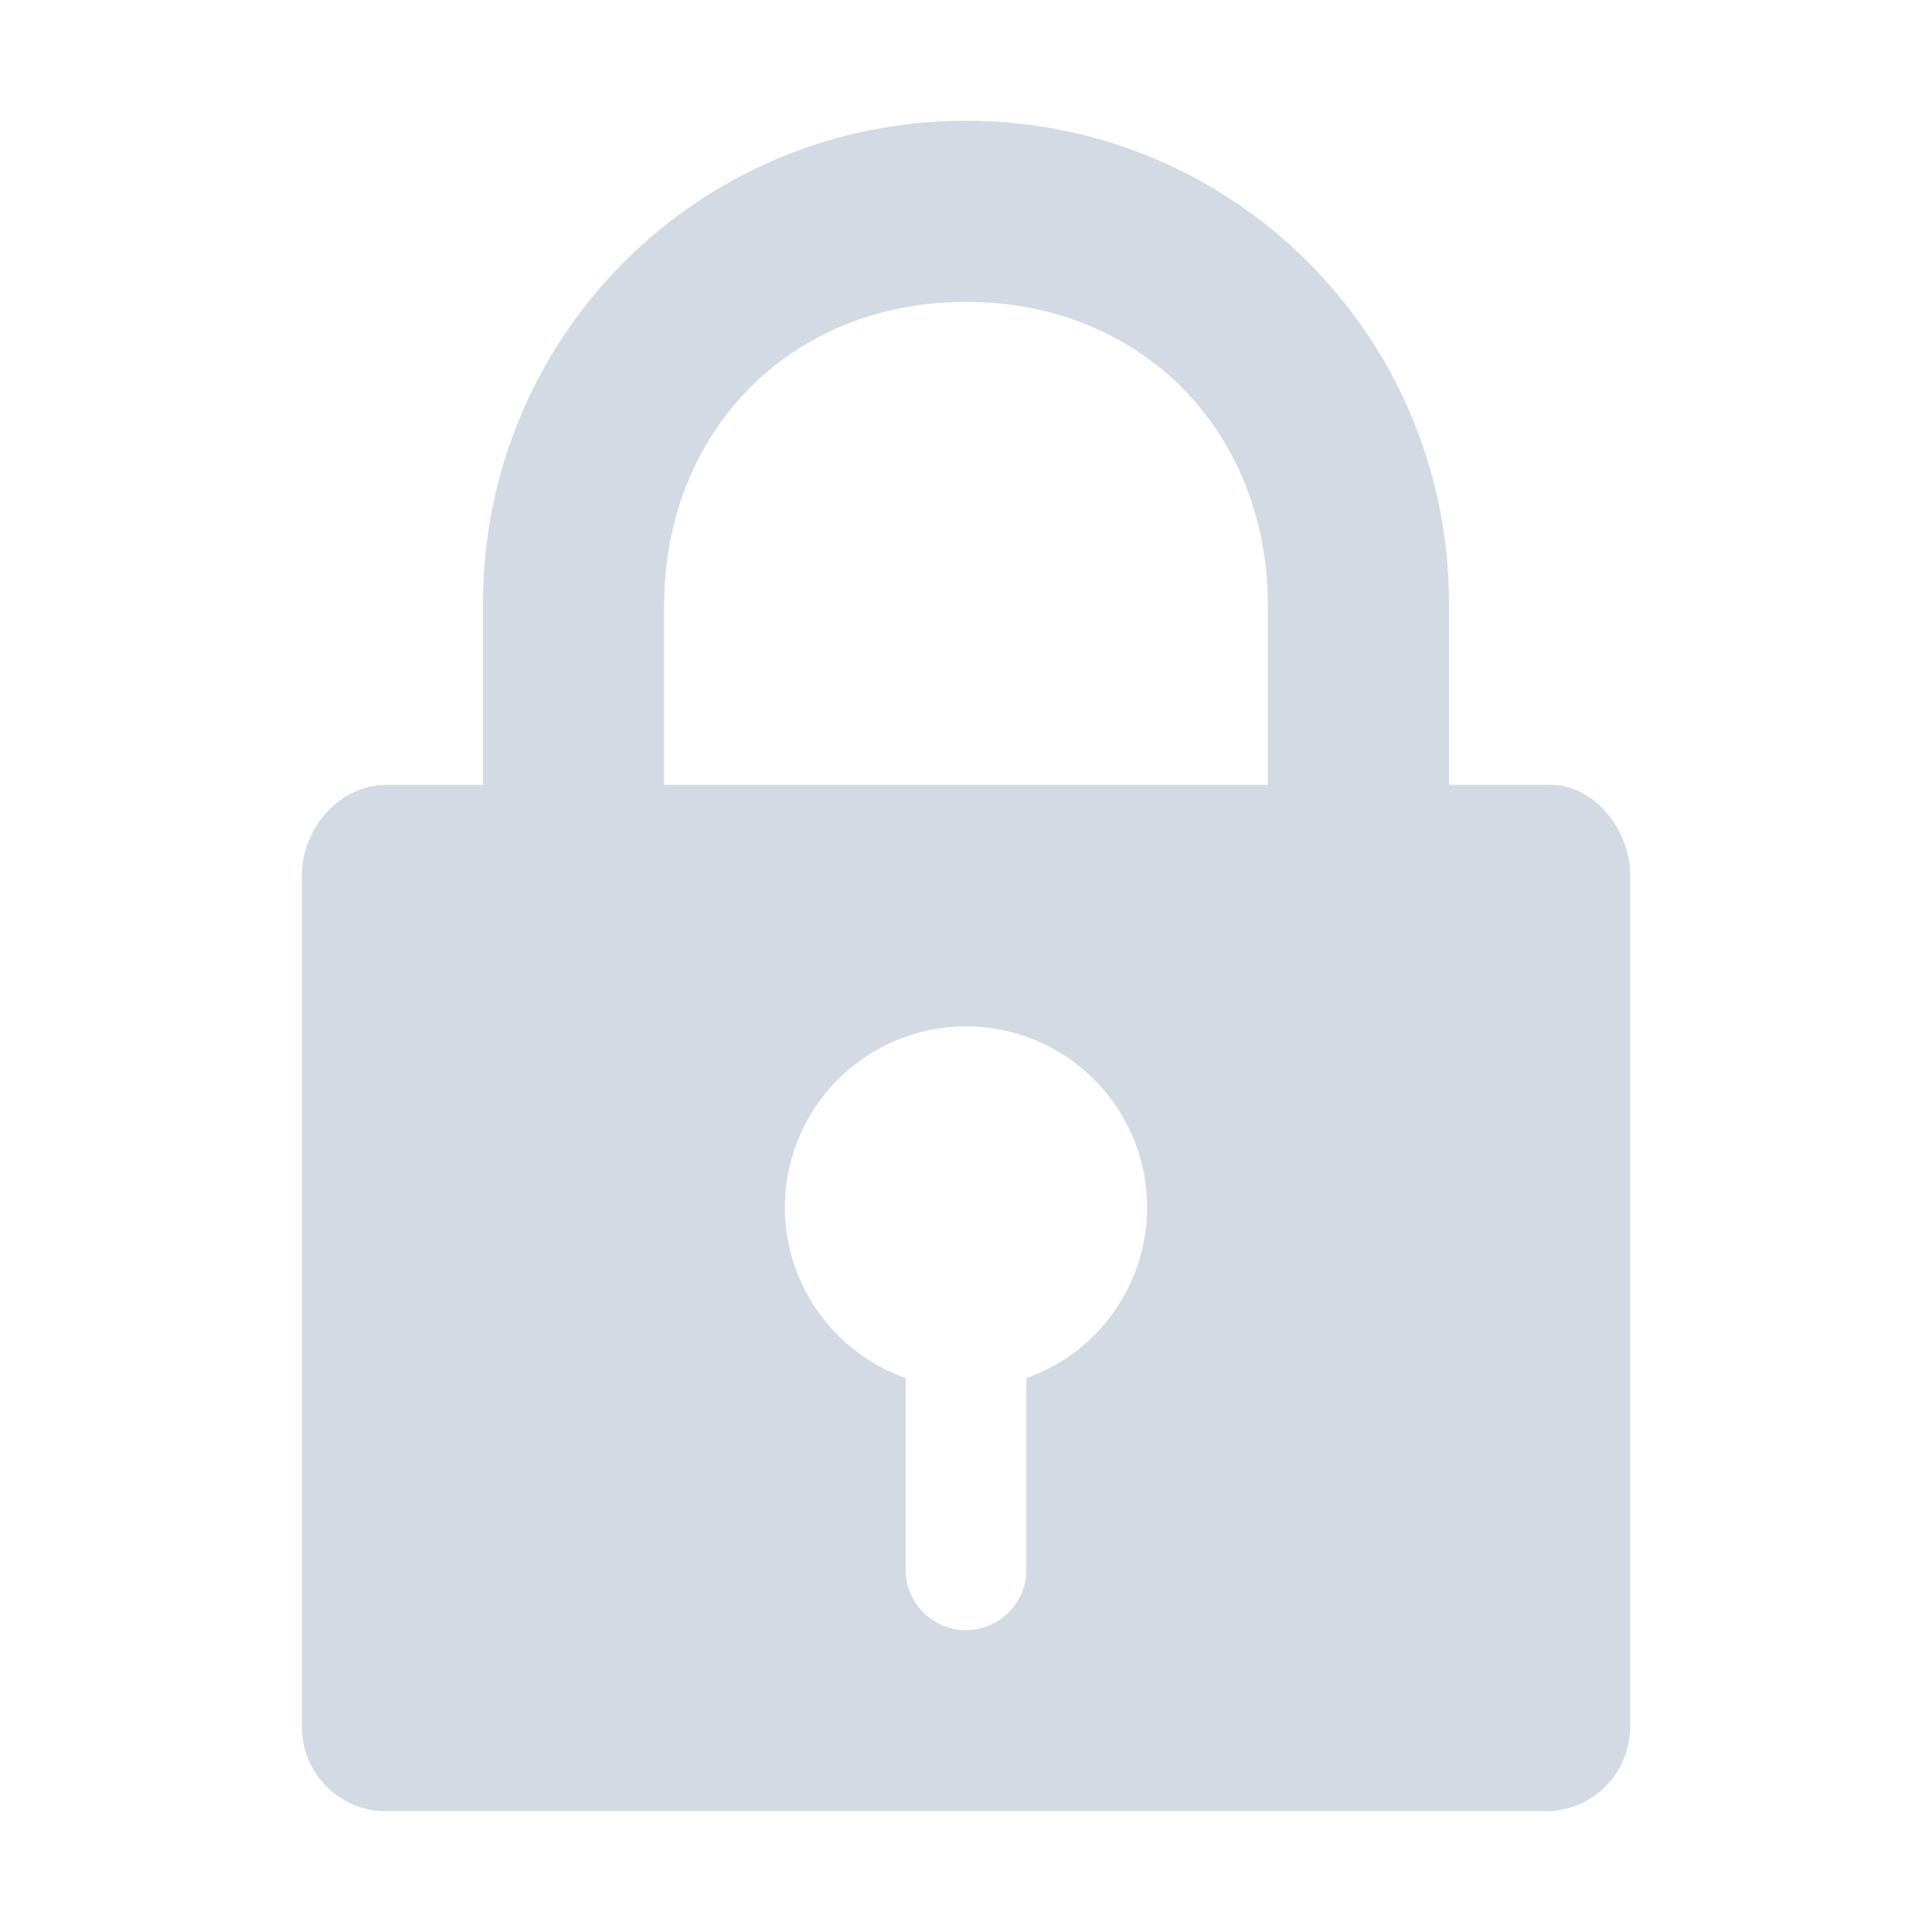
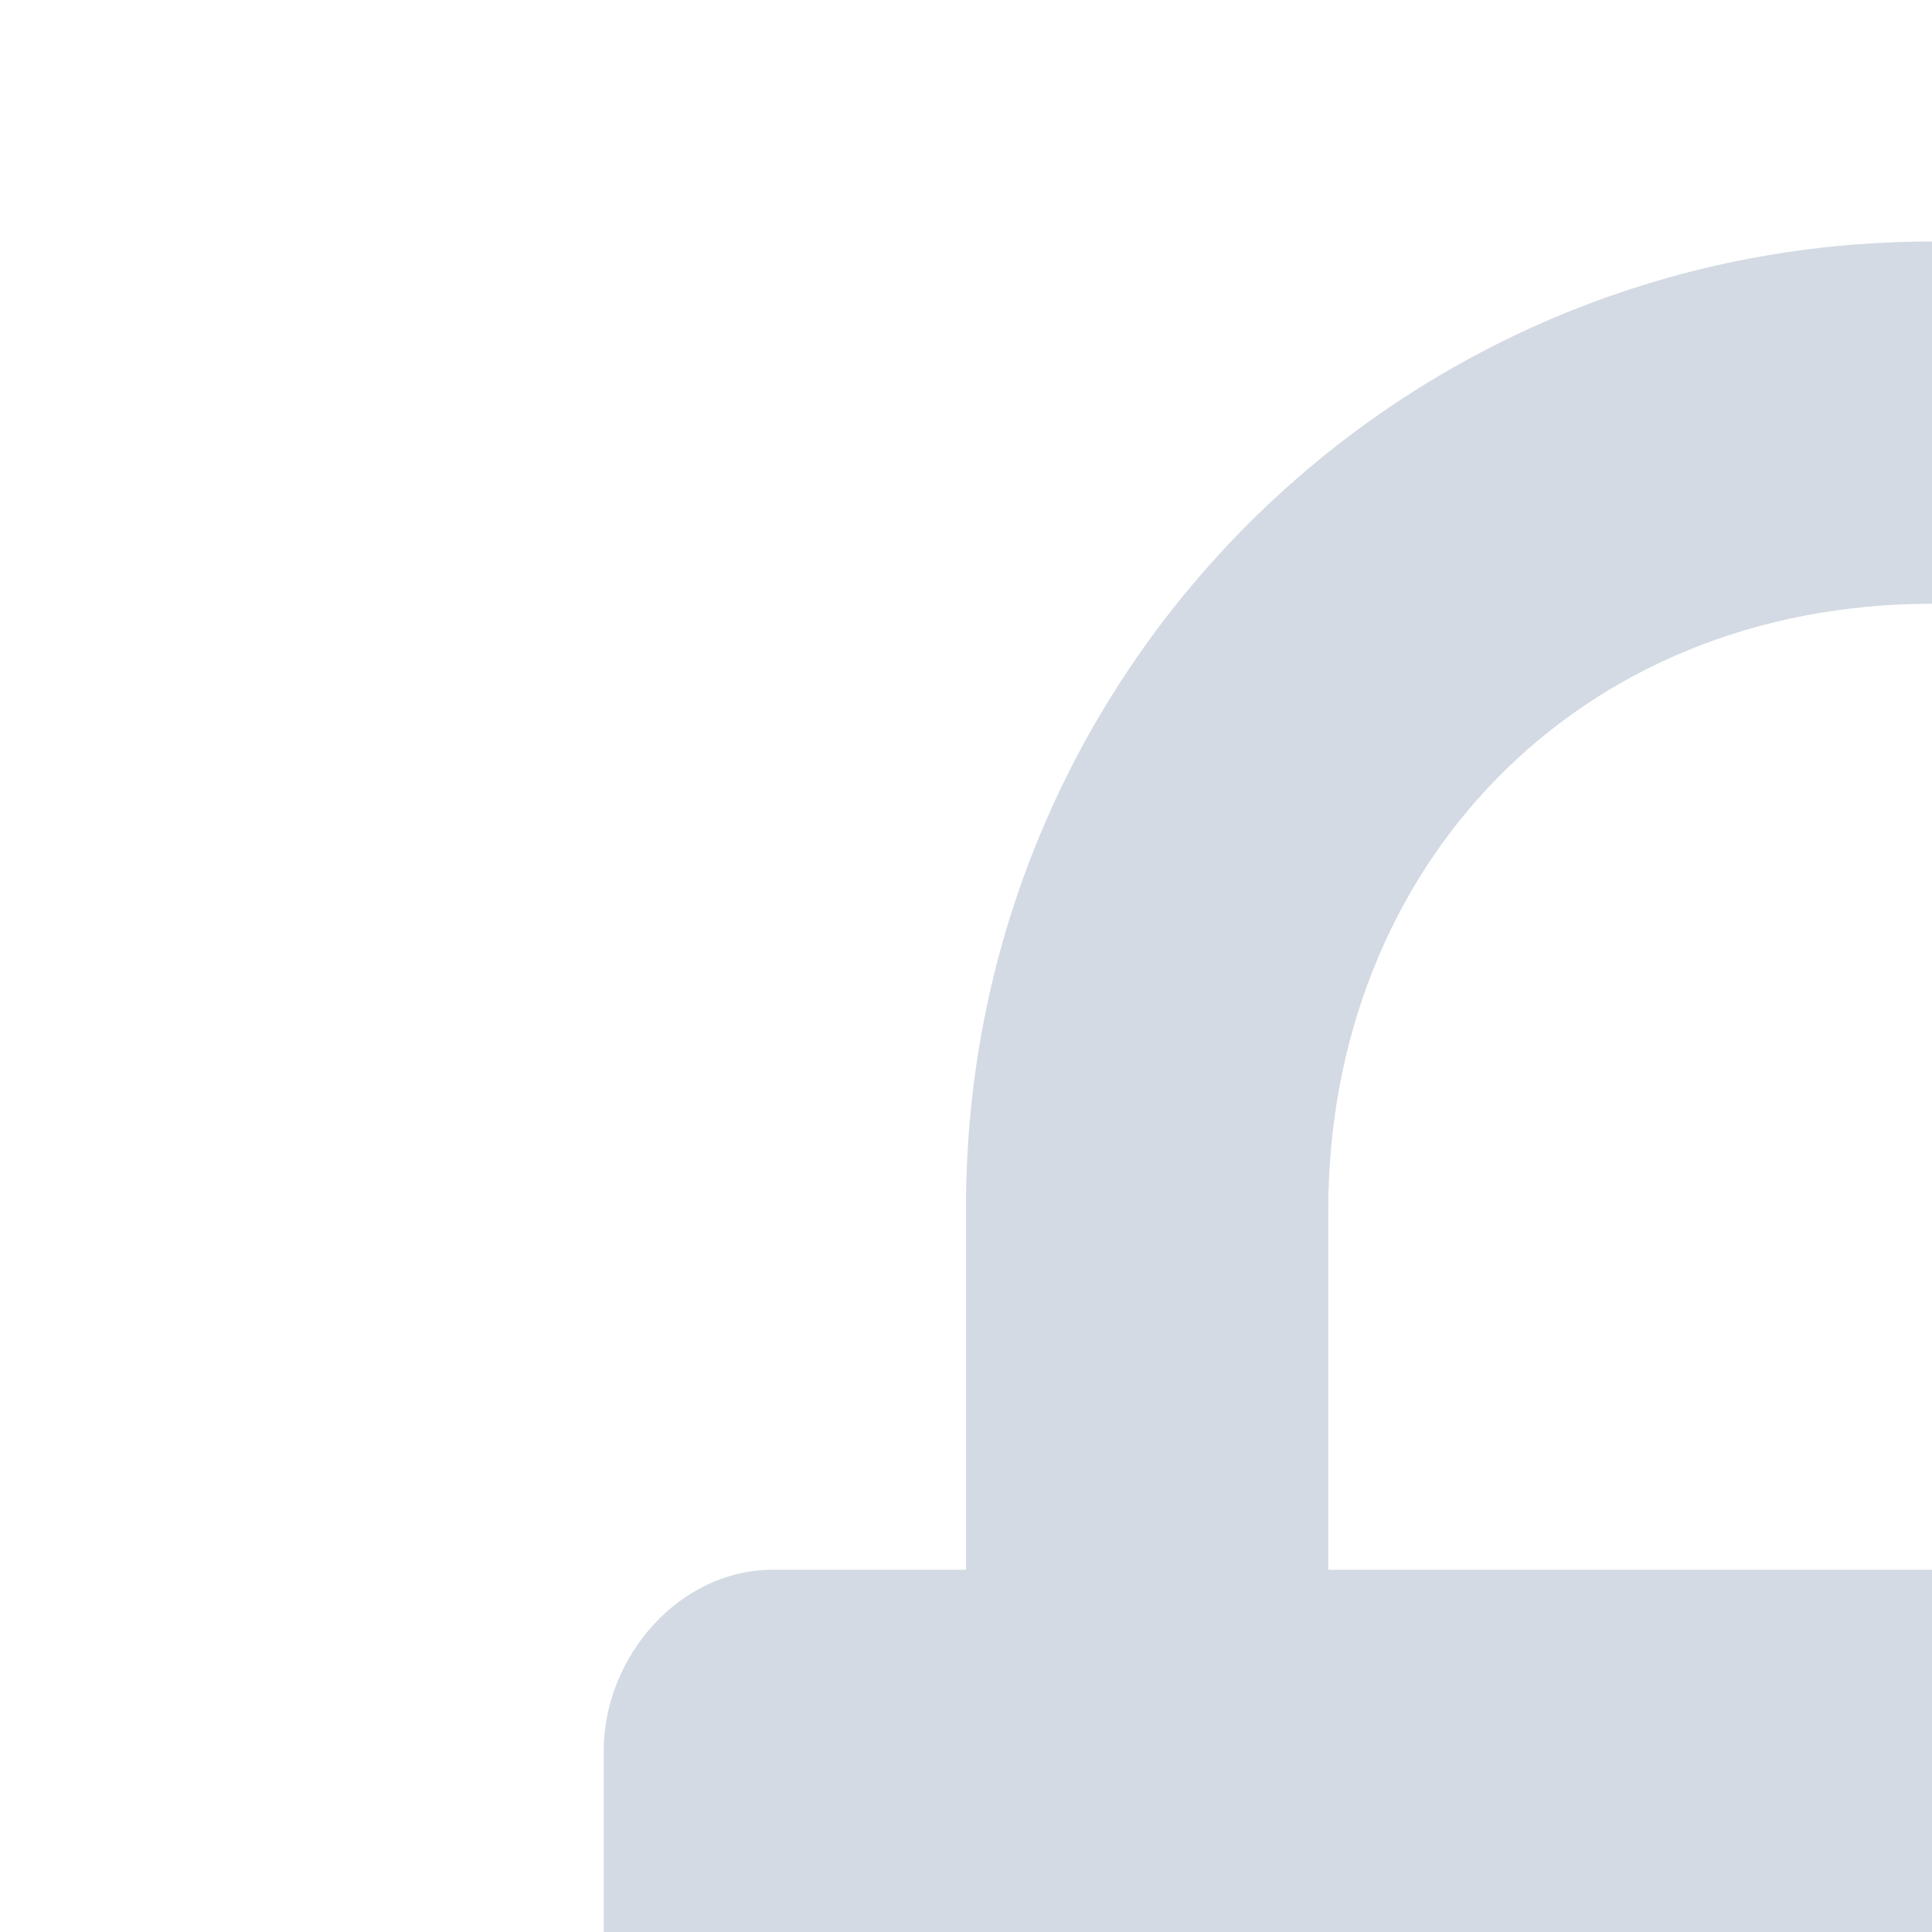
- <svg xmlns="http://www.w3.org/2000/svg" width="32" height="32" version="1.1">
+ <svg xmlns="http://www.w3.org/2000/svg" width="16" height="16" version="1.1">
  <g id="sirikali">
-     <rect style="opacity:0.001" width="32" height="32" x="0" y="0" />
+     <rect style="opacity:0.001" width="16" height="16" x="0" y="0" />
    <path style="fill:#d3dae3" d="M 16,2 C 11.568,2 8,5.568 8,10 v 3 H 6.4 C 5.625,13 5,13.723 5,14.498 V 28.6 C 5,29.374 5.625,30 6.4,30 H 25.6 C 26.374,30 27,29.374 27,28.6 V 14.498 C 27,13.723 26.373,12.95 25.6,13 H 24 V 10 C 24,5.568 20.431,2 16,2 Z m 0,3 c 2.938,0 5,2.178 5,5.027 V 13 H 11 V 10.027 C 11,7.178 13.062,5 16,5 Z m 0,12 c 1.657,0 3,1.343 3,3 -9.55e-4,1.271 -0.802,2.403 -2,2.826 V 26 c 0,0.552 -0.448,1 -1,1 -0.552,0 -1,-0.448 -1,-1 V 22.824 C 13.803,22.401 13.002,21.27 13,20 c 0,-1.657 1.343,-3 3,-3 z" />
  </g>
  <g id="22-22-sirikali" transform="translate(27,5)">
    <rect style="opacity:0.001" width="16" height="16" x="5" y="5" />
    <path style="fill:#d3dae3" d="m 16,8 c -2.659,0 -3.867,2.16 -4,4.924 V 15 H 10.84 C 10.375,15 10,15.455 10,15.932 v 7.207 C 10,23.616 10.375,24 10.84,24 H 21.16 C 21.625,24 22,23.616 22,23.139 V 15.932 C 22,15.455 21.625,15 21.16,15 H 20 V 12.924 C 20,10.196 18.659,8 16,8 Z m 0,2 c 1.385,0 2,1.331 2,2.984 V 15 H 14 V 12.984 C 14,11.331 14.615,10 16,10 Z m 0,7 c 1.105,0 2,0.918 2,2.051 -9.29e-4,0.741 -0.392,1.408 -1,1.77 V 22 a 1,1 0 0 1 -1,1 1,1 0 0 1 -1,-1 V 20.82 C 14.392,20.459 14.001,19.791 14,19.051 14,17.918 14.895,17 16,17 Z" />
  </g>
</svg>
